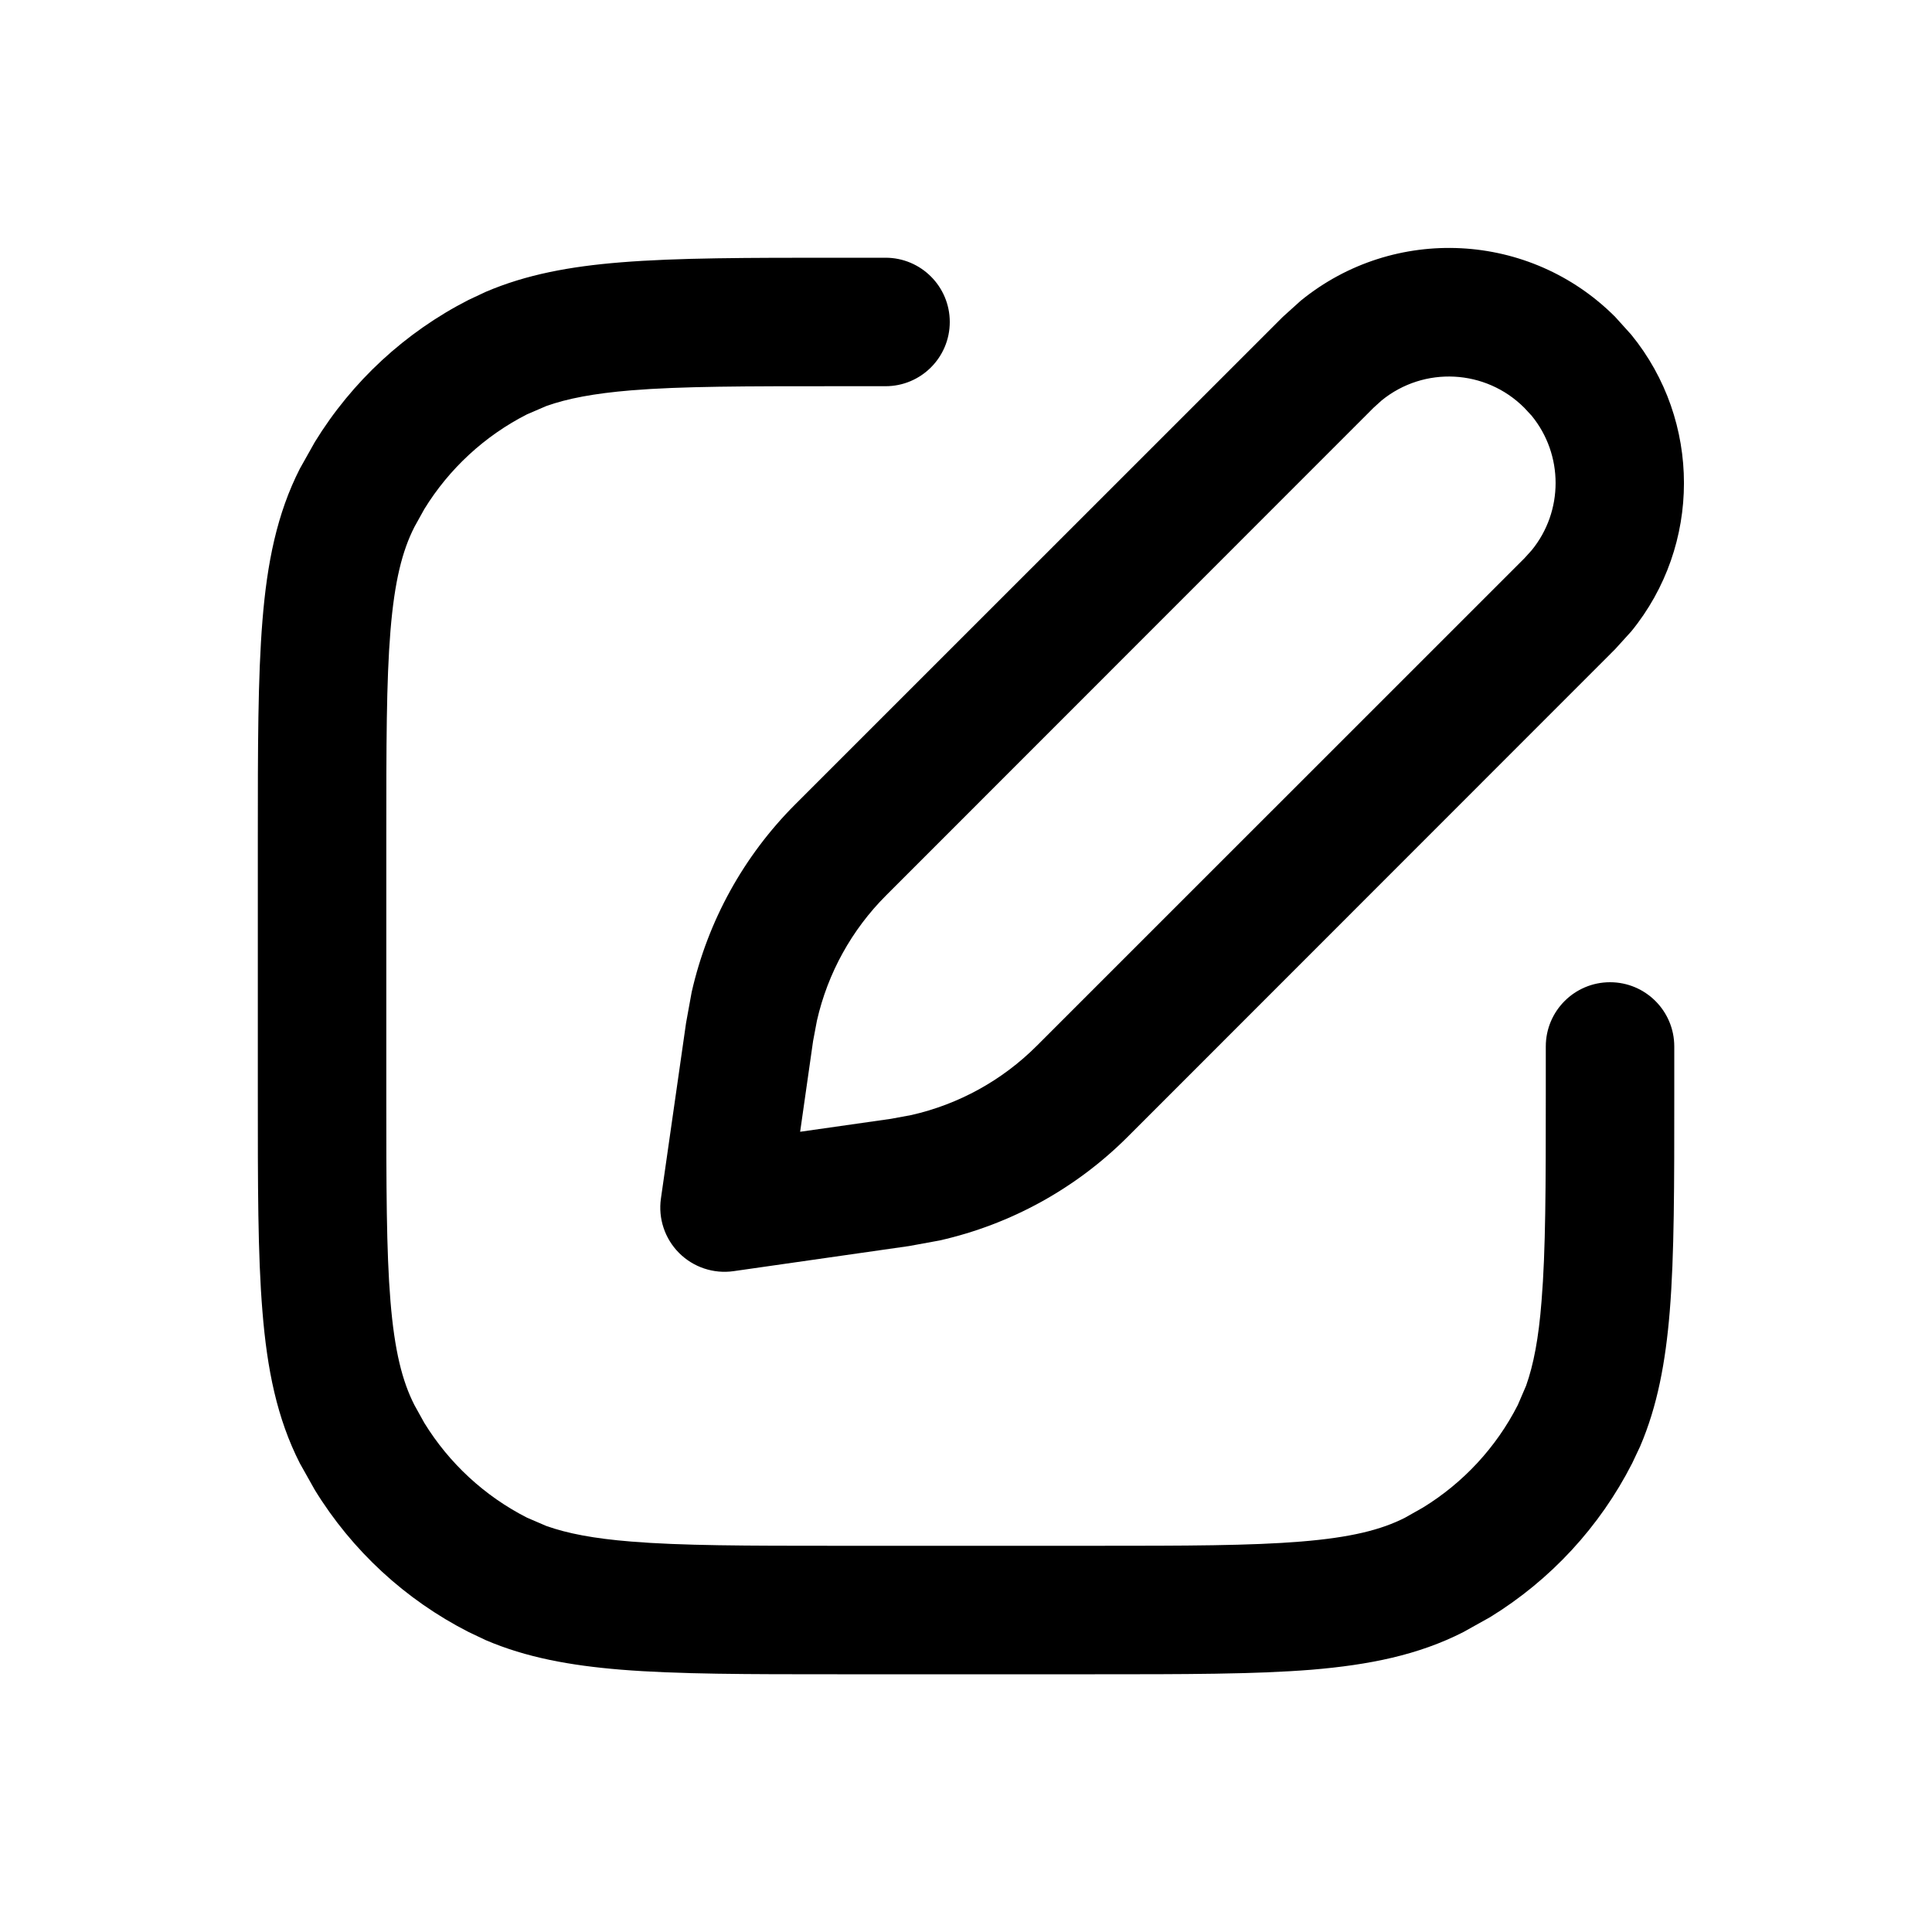
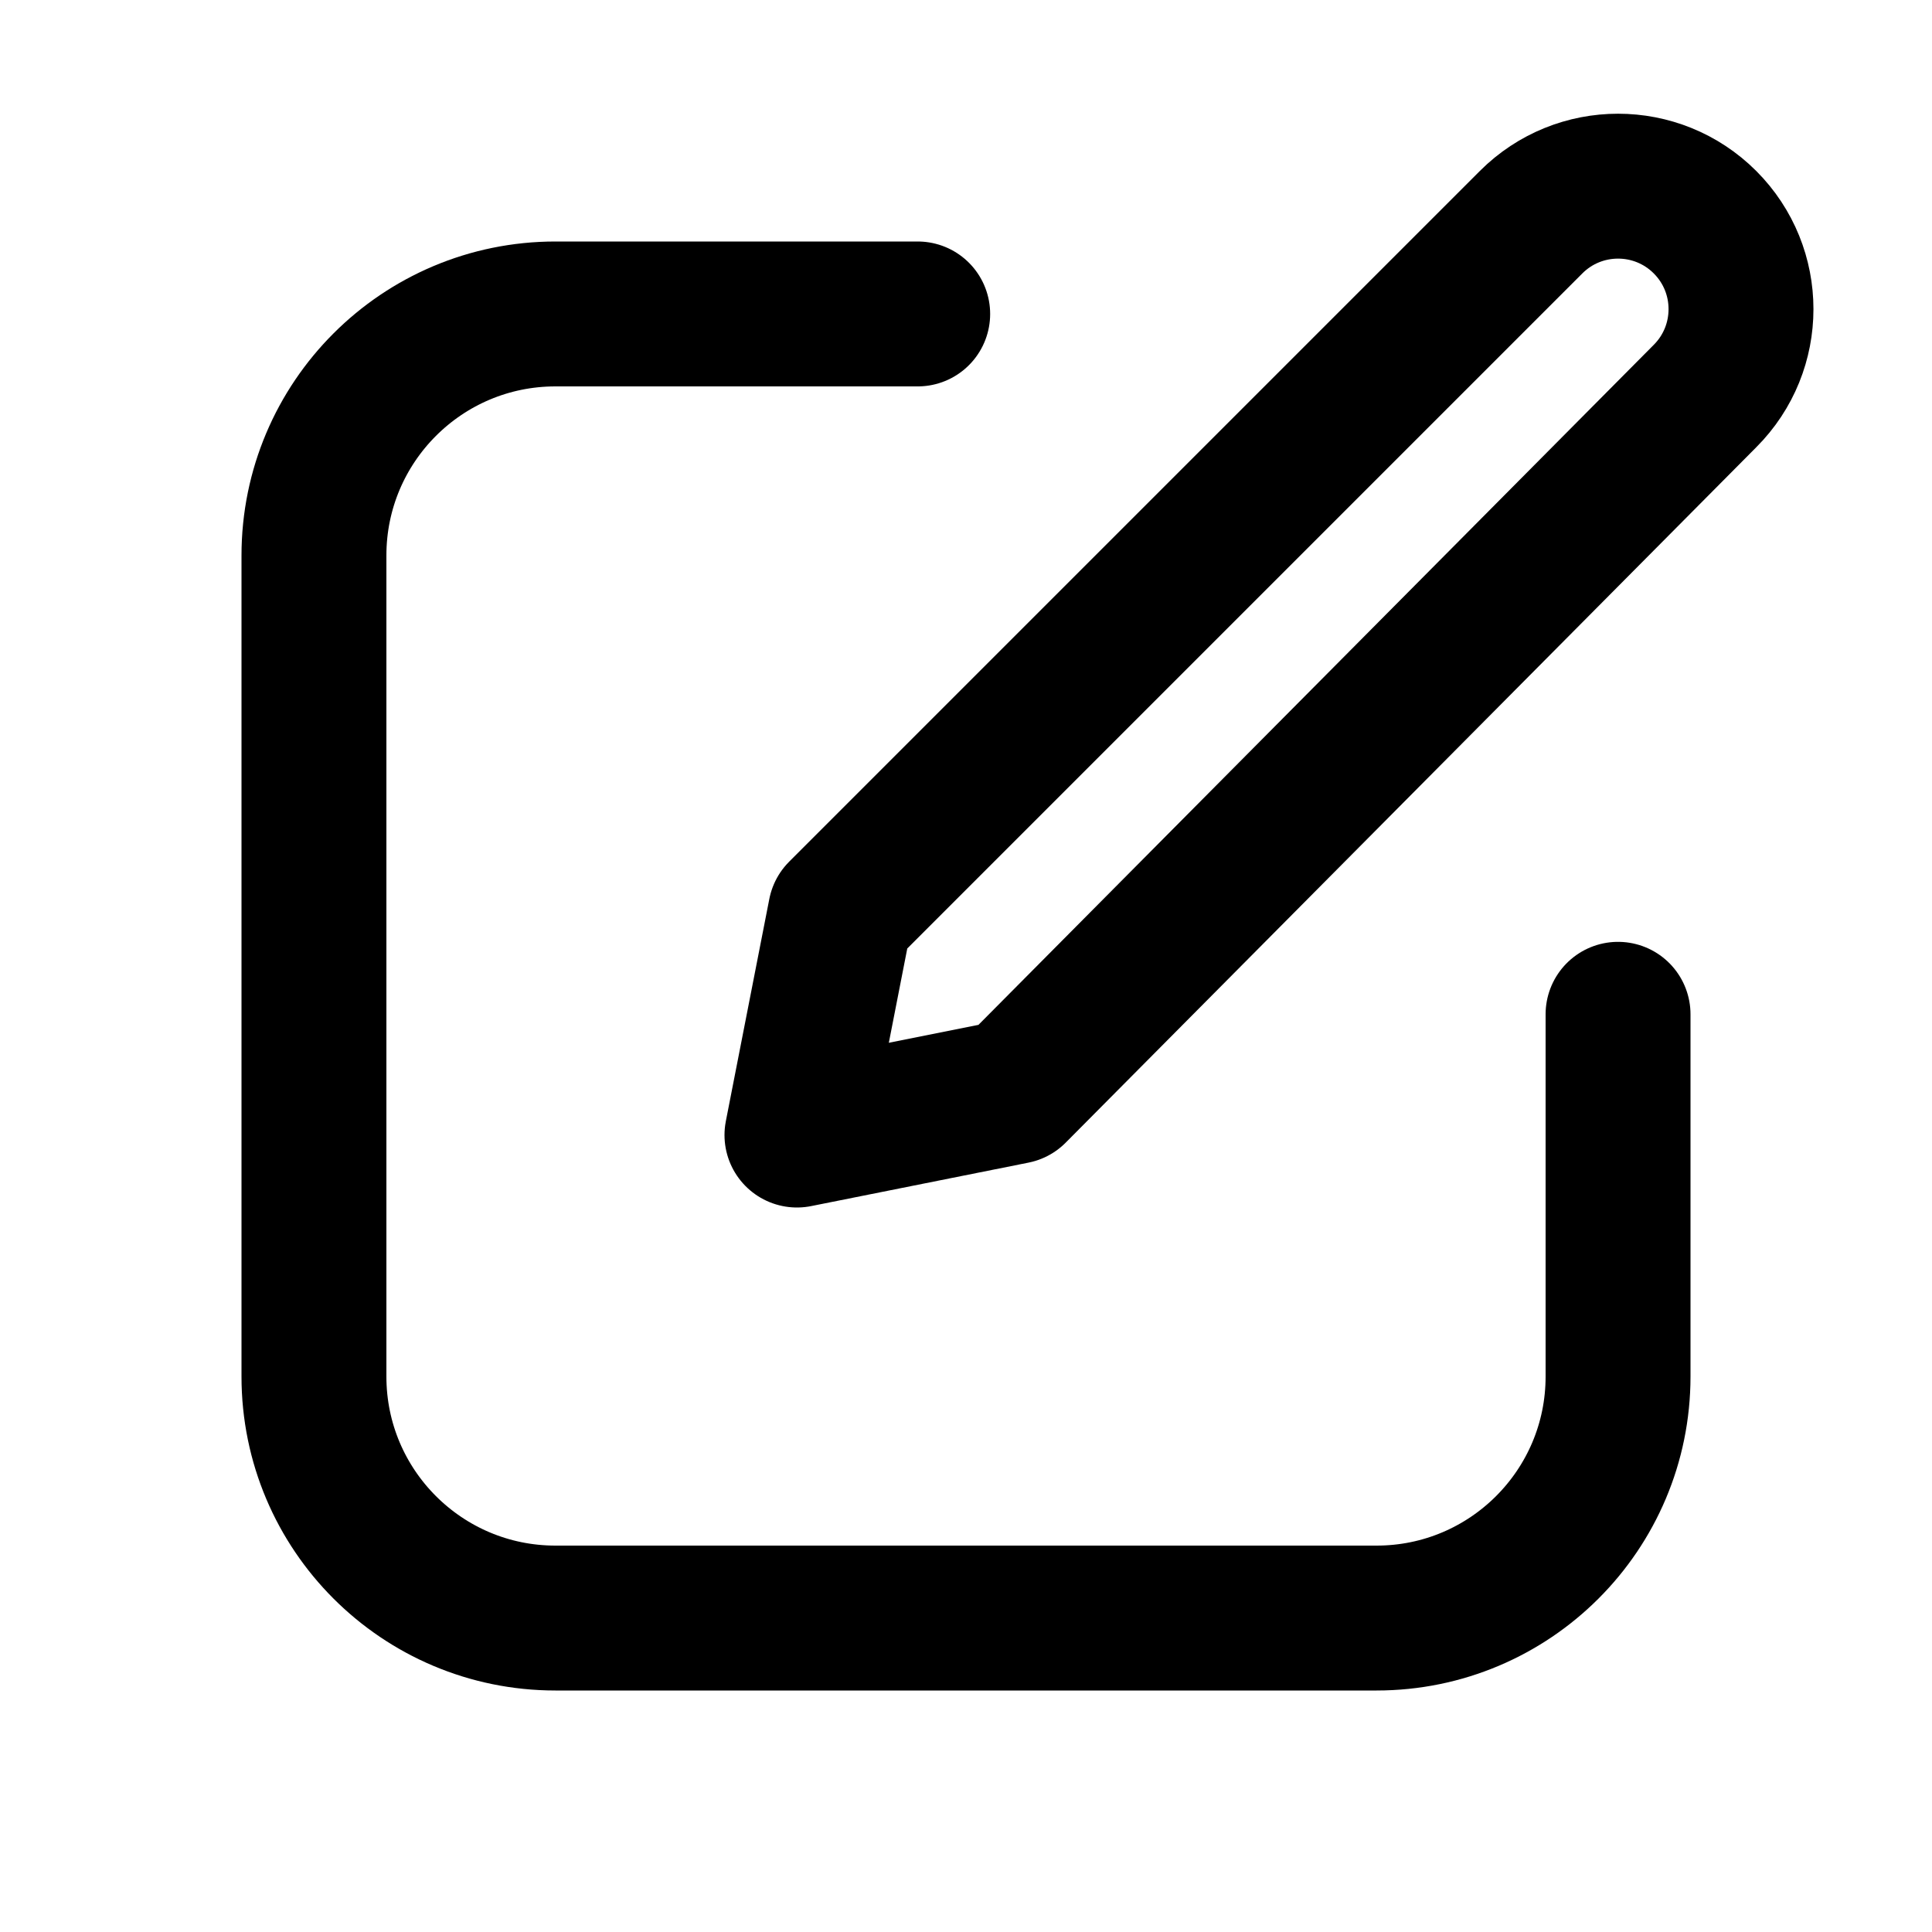
- <svg xmlns="http://www.w3.org/2000/svg" viewBox="0 0 20 20" fill="currentColor">
-   <path d="M2.669 11.333V8.667c0-.922 0-1.655.048-2.244.048-.597.15-1.106.387-1.571l.155-.276a4 4 0 0 1 1.593-1.472l.177-.083c.418-.179.872-.263 1.395-.305.589-.048 1.32-.048 2.243-.048h.5a.665.665 0 0 1 0 1.33h-.5c-.944 0-1.613 0-2.135.043-.386.032-.66.085-.876.162l-.2.086a2.67 2.67 0 0 0-1.064.982l-.102.184c-.126.247-.206.562-.248 1.076-.043.523-.043 1.192-.043 2.136v2.666c0 .944 0 1.613.043 2.136.042.514.122.829.248 1.076l.102.184c.257.418.624.758 1.064.982l.2.086c.217.077.49.13.876.161.522.043 1.19.044 2.135.044h2.667c.944 0 1.612-.001 2.135-.044.514-.042.829-.121 1.076-.247l.184-.104c.418-.256.759-.623.983-1.062l.086-.2c.077-.217.13-.49.16-.876.043-.523.044-1.192.044-2.136v-.5a.665.665 0 0 1 1.33 0v.5c0 .922.001 1.655-.047 2.244-.043.522-.127.977-.306 1.395l-.083.176a4 4 0 0 1-1.471 1.593l-.276.154c-.466.238-.975.34-1.572.39-.59.047-1.321.047-2.243.047H8.667c-.923 0-1.654 0-2.243-.048-.523-.043-.977-.126-1.395-.305l-.177-.084a4 4 0 0 1-1.593-1.471l-.155-.276c-.237-.465-.339-.974-.387-1.57-.049-.59-.048-1.322-.048-2.245m10.796-8.22a2.43 2.43 0 0 1 3.255.167l.167.185c.727.892.727 2.18 0 3.071l-.168.185-5.046 5.048a4 4 0 0 1-1.945 1.072l-.317.058-1.817.26a.665.665 0 0 1-.752-.753l.26-1.816.058-.319a4 4 0 0 1 1.072-1.944L13.28 3.28zm2.314 1.108a1.103 1.103 0 0 0-1.476-.076l-.084.076-5.046 5.048a2.67 2.67 0 0 0-.716 1.296l-.04.212-.134.939.94-.134.211-.039a2.67 2.67 0 0 0 1.298-.716L15.78 5.78l.076-.084c.33-.404.33-.988 0-1.392z" />
+ <svg xmlns="http://www.w3.org/2000/svg" viewBox="0 0 20 20" fill="none" stroke="currentColor" stroke-width="1.5" stroke-linecap="round" stroke-linejoin="round">
+   <path d="M9.5 3.25H5.75a2.5 2.5 0 0 0-2.5 2.5v8.5a2.5 2.5 0 0 0 2.5 2.5h8.5a2.5 2.5 0 0 0 2.5-2.5V10.5" />
+   <path d="m8.25 11.75.45-2.3 7.15-7.15a1.27 1.27 0 0 1 1.8 1.8L10.5 11.3z" />
</svg>
